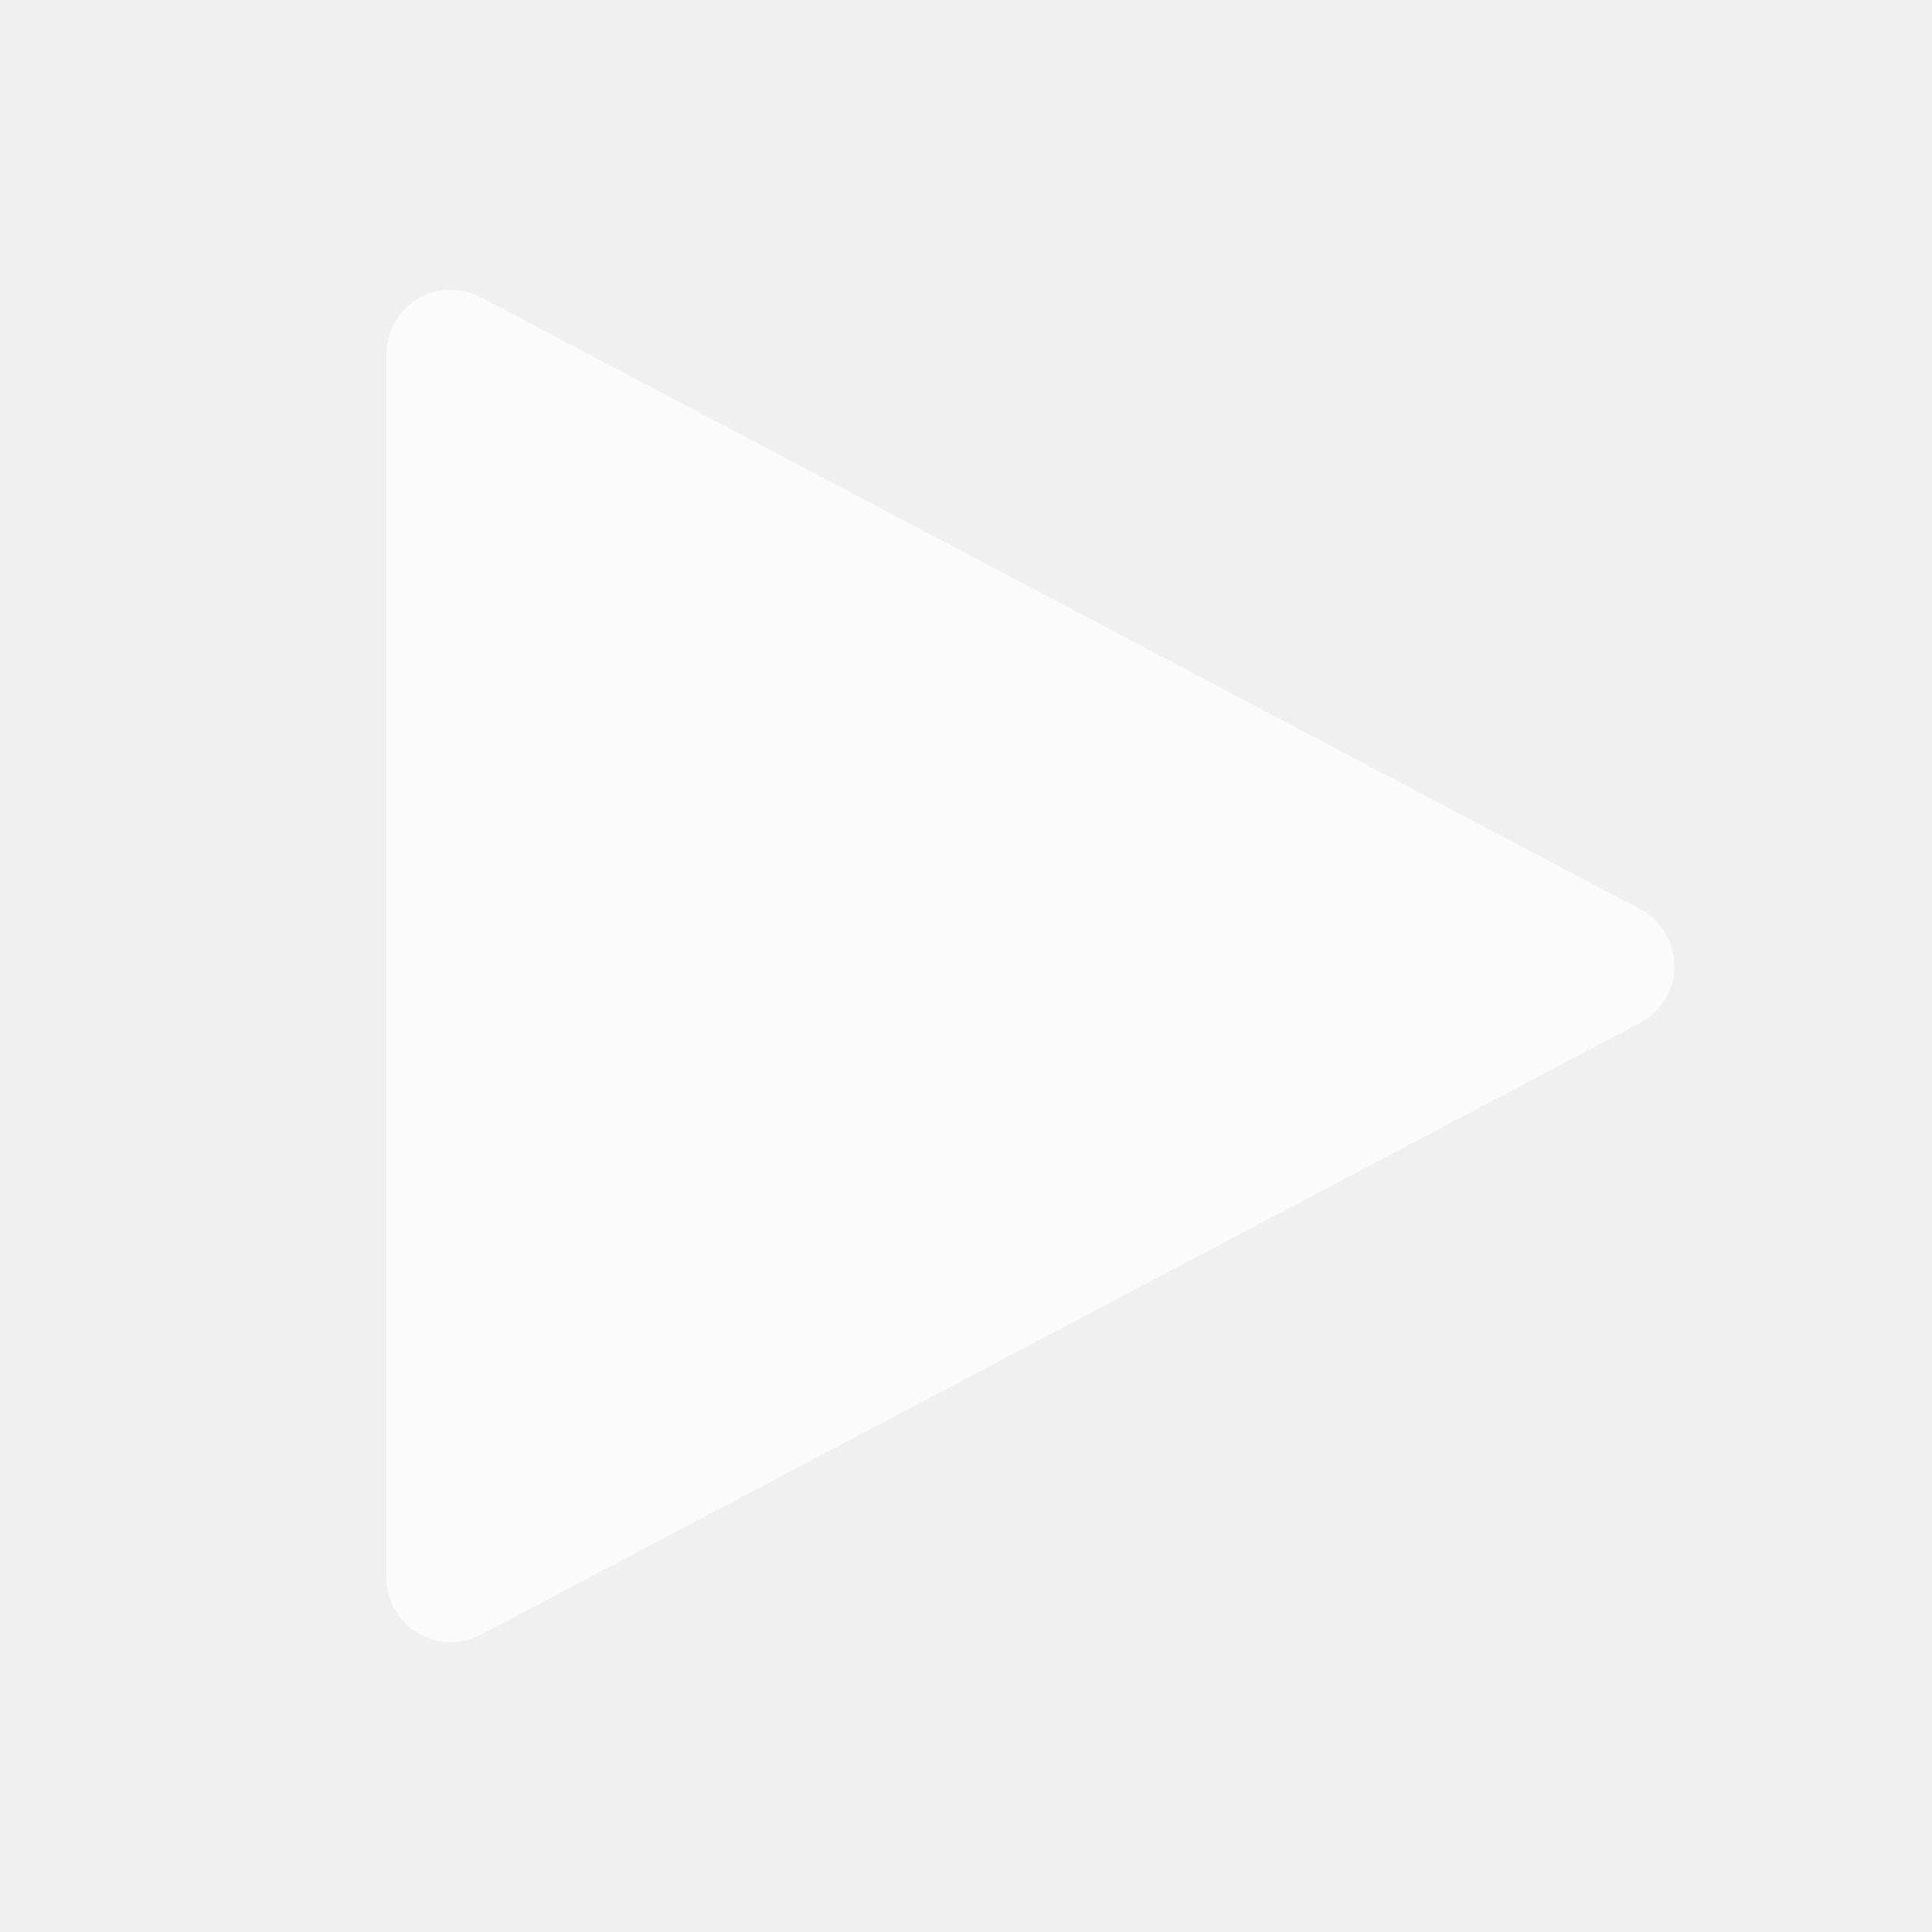
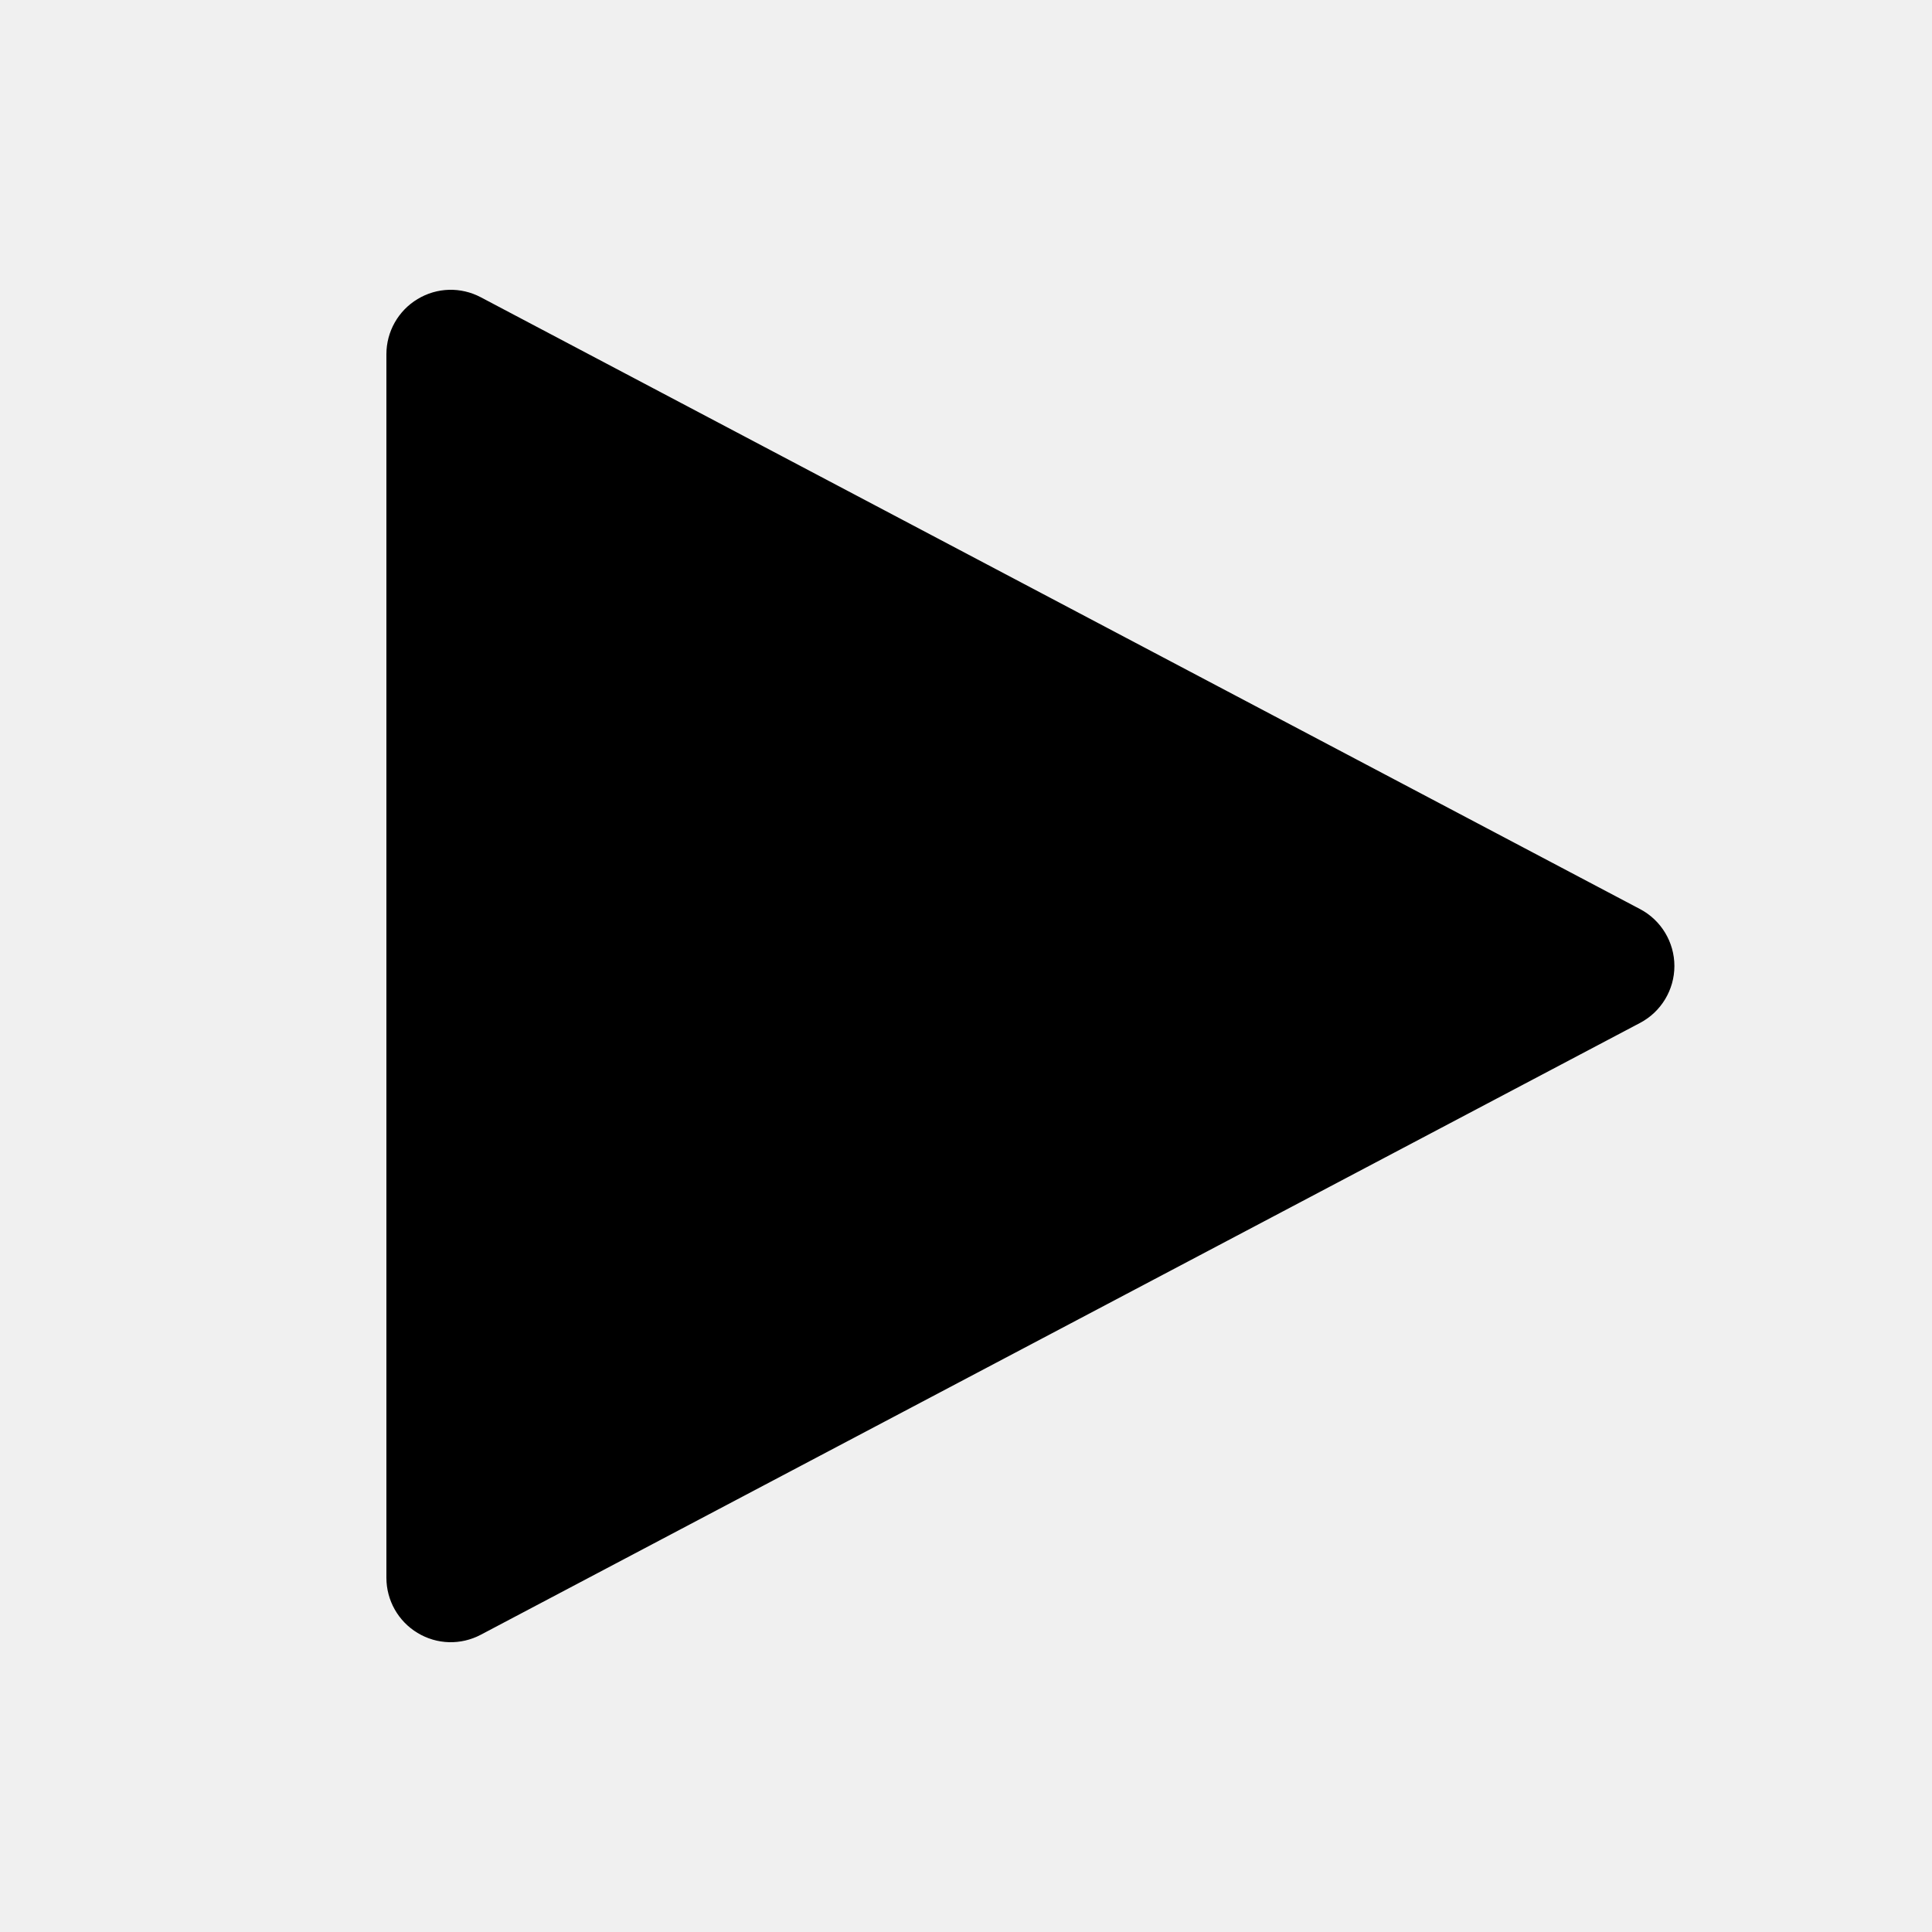
- <svg xmlns="http://www.w3.org/2000/svg" viewBox="0 0 15 15" fill="none">
-   <path fill-rule="evenodd" clip-rule="evenodd" d="M3.242 2.322C3.392 2.231 3.578 2.226 3.733 2.308L12.733 7.058C12.897 7.144 13 7.315 13 7.5C13 7.685 12.897 7.856 12.733 7.942L3.733 12.692C3.578 12.774 3.392 12.769 3.242 12.678C3.092 12.588 3 12.425 3 12.25V2.75C3 2.575 3.092 2.412 3.242 2.322Z" fill="white" fill-opacity="0.75" />
+ <svg xmlns="http://www.w3.org/2000/svg" viewBox="0 0 15 15" fill="currentColor">
+   <path fill-rule="evenodd" clip-rule="evenodd" d="M3.242 2.322C3.392 2.231 3.578 2.226 3.733 2.308L12.733 7.058C12.897 7.144 13 7.315 13 7.5C13 7.685 12.897 7.856 12.733 7.942L3.733 12.692C3.578 12.774 3.392 12.769 3.242 12.678C3.092 12.588 3 12.425 3 12.25V2.75C3 2.575 3.092 2.412 3.242 2.322Z" fill="currentColor" />
</svg>
